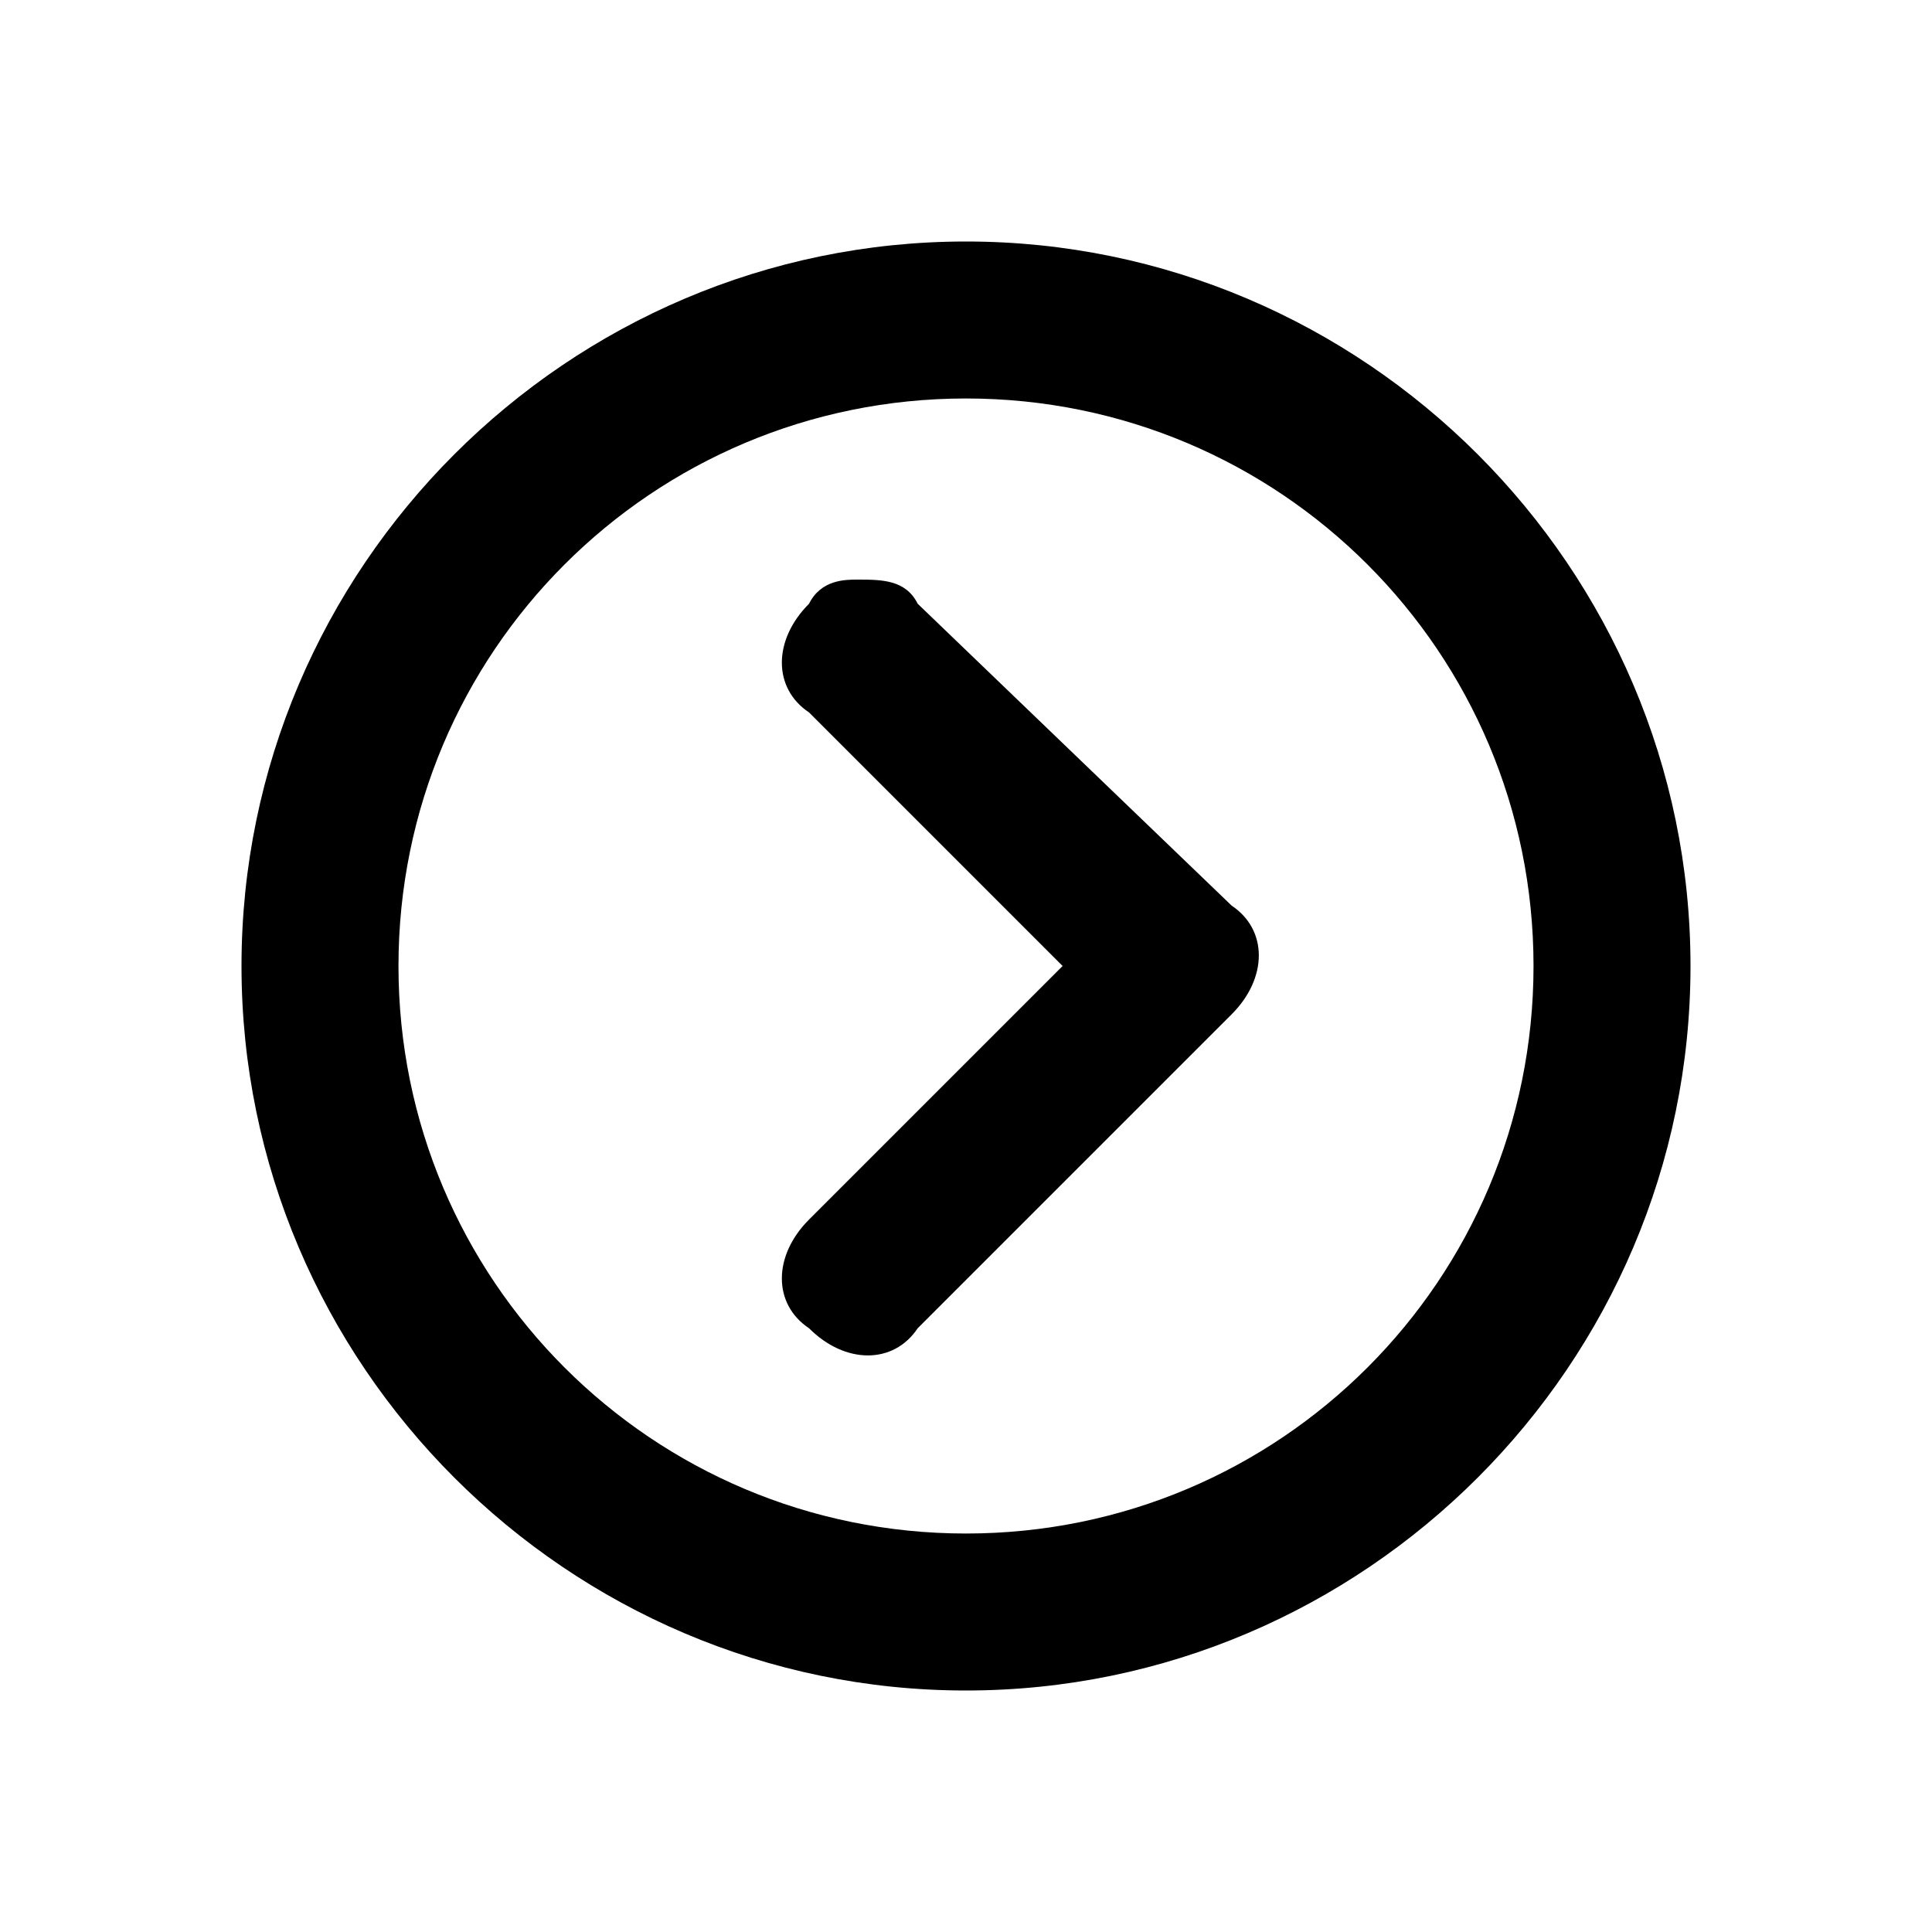
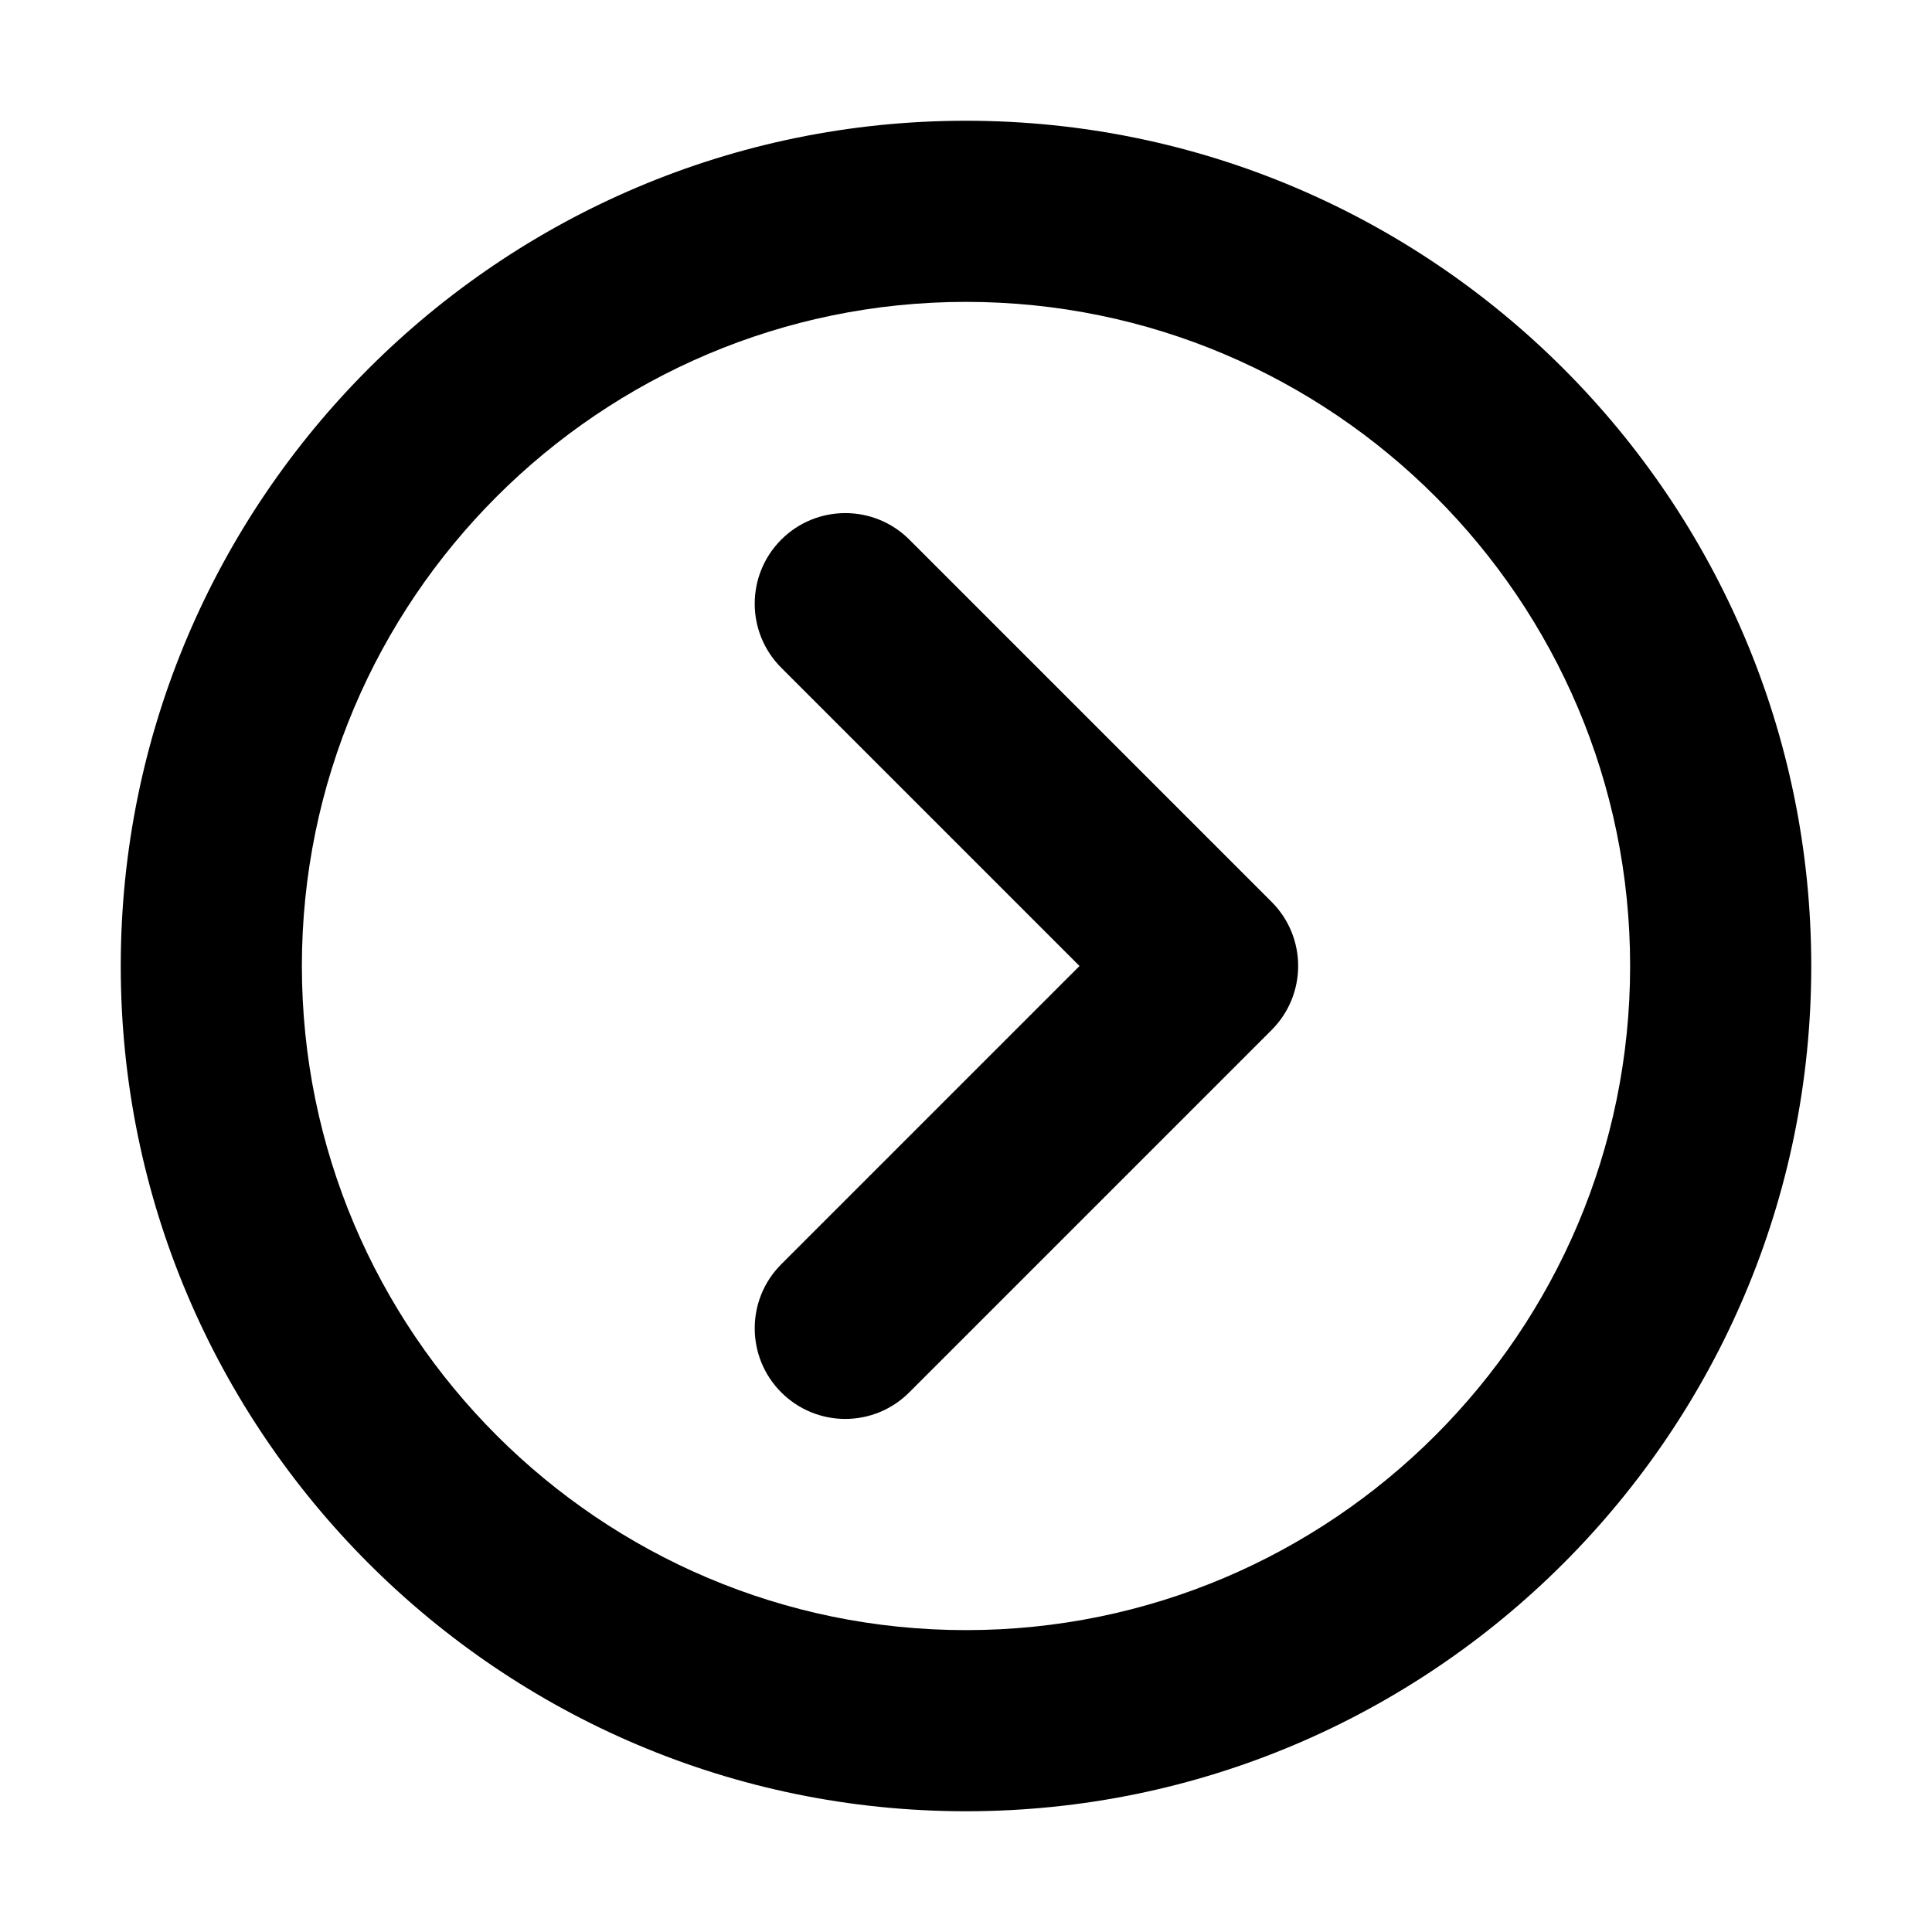
<svg xmlns="http://www.w3.org/2000/svg" version="1.1" id="Layer_1" x="0px" y="0px" viewBox="0 0 16 16" style="enable-background:new 0 0 16 16;" xml:space="preserve">
-   <path d="M8,2c3.3,0,6,2.7,6,6c0,3.3-2.7,6-6,6s-6-2.7-6-6C2,4.7,4.7,2,8,2z M8,12.7c2.6,0,4.7-2.1,4.7-4.7c0-2.6-2.1-4.7-4.7-4.7  S3.3,5.4,3.3,8C3.3,10.6,5.4,12.7,8,12.7z M7.1,4.8C7,4.8,6.8,4.8,6.7,5c-0.3,0.3-0.3,0.7,0,0.9L8.8,8l-2.1,2.1  c-0.3,0.3-0.3,0.7,0,0.9c0.3,0.3,0.7,0.3,0.9,0l2.6-2.6c0.3-0.3,0.3-0.7,0-0.9L7.6,5C7.5,4.8,7.3,4.8,7.1,4.8z" />
+   <path d="M8,15c-3.86,0-7-3.141-7-7c0-3.86,3.14-7,7-7s7,3.14,7,7C15.001,11.859,11.86,15,8,15z M8,2.5C4.968,2.5,2.5,4.967,2.5,8  c0,3.032,2.467,5.5,5.5,5.5s5.5-2.468,5.5-5.5C13.501,4.967,11.033,2.5,8,2.5z M7.531,11.53l3-3c0.293-0.293,0.293-0.768,0-1.061  l-3-3c-0.293-0.293-0.768-0.293-1.061,0s-0.293,0.768,0,1.061L8.94,8l-2.47,2.47c-0.293,0.293-0.293,0.768,0,1.061  c0.146,0.146,0.338,0.22,0.53,0.22S7.385,11.677,7.531,11.53z" />
</svg>
